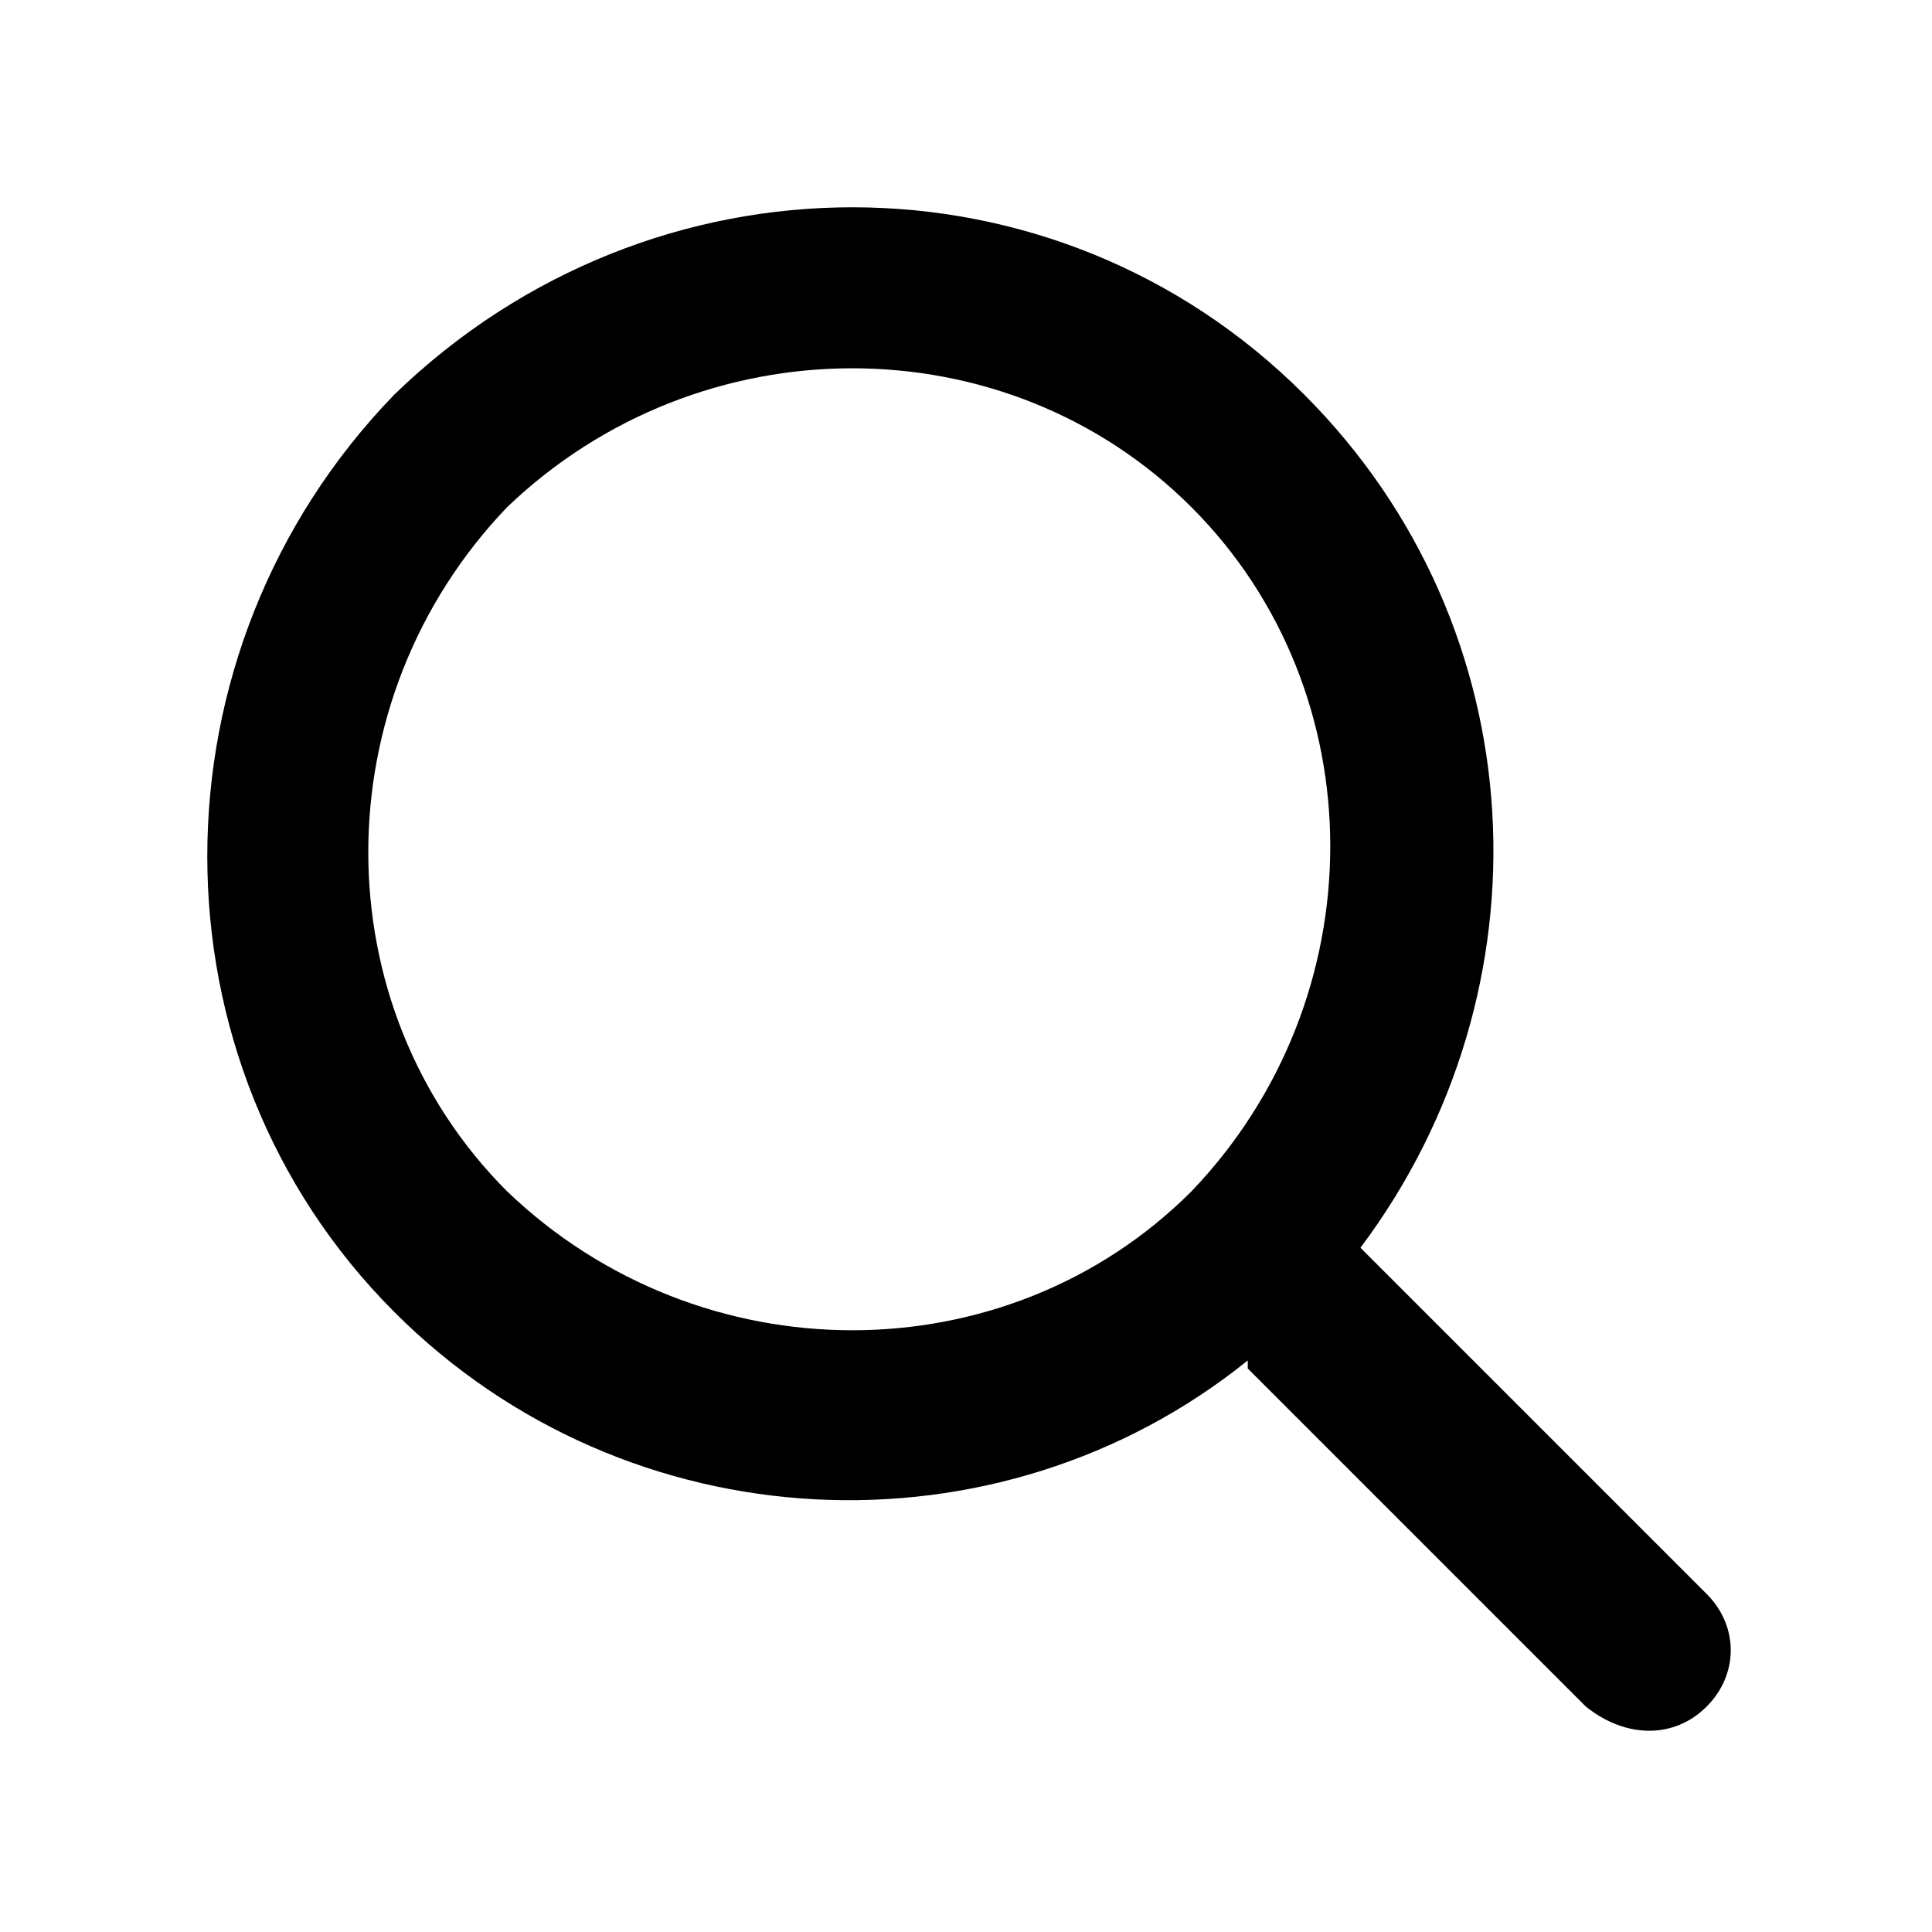
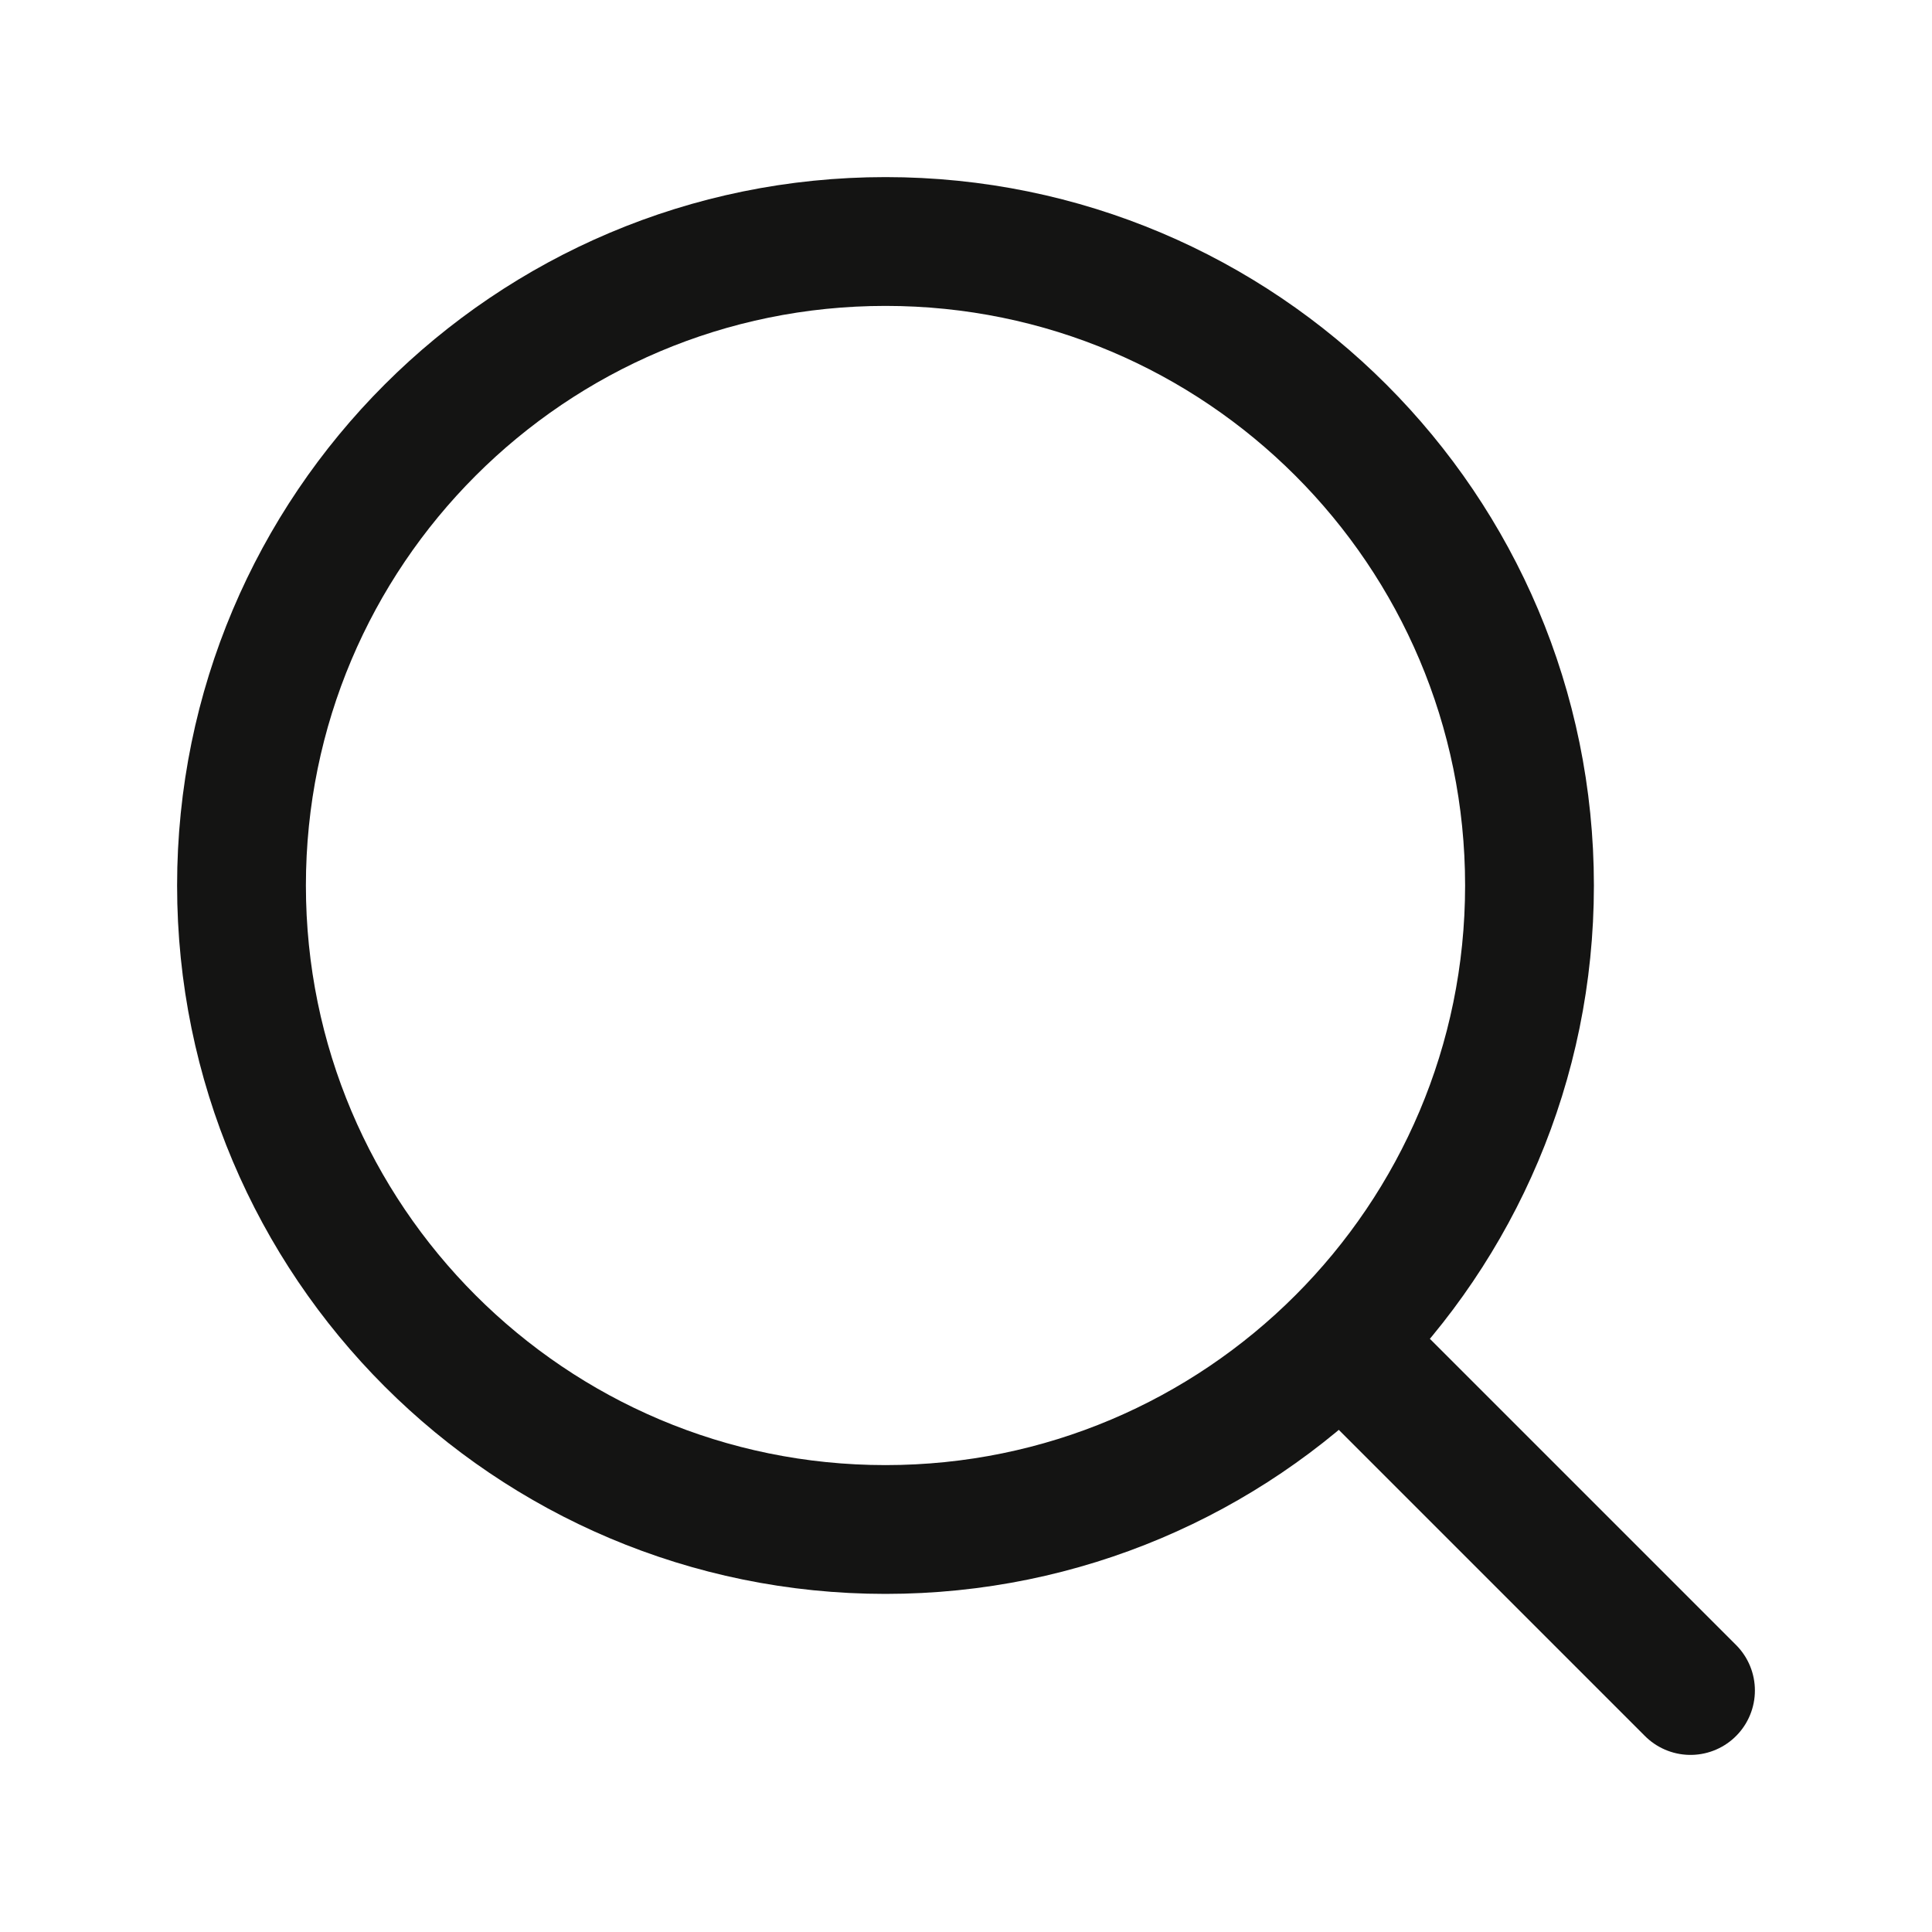
- <svg xmlns="http://www.w3.org/2000/svg" viewBox="0 0 24 24" width="24" height="24">
-   <path d="M16.9,15.5c2.4-3.2,2.2-7.7-0.7-10.6c-3.1-3.1-8.1-3.1-11.3,0c-3.1,3.2-3.1,8.3,0,11.4     c2.9,2.9,7.5,3.1,10.6,0.6c0,0.1,0,0.1,0,0.1l4.2,4.2c0.5,0.4,1.1,0.4,1.5,0c0.4-0.4,0.4-1,0-1.4L16.9,15.5     C16.9,15.5,16.9,15.5,16.9,15.5L16.9,15.5z M14.8,6.3c2.3,2.3,2.3,6.1,0,8.5c-2.3,2.3-6.1,2.3-8.5,0C4,12.5,4,8.7,6.3,6.3     C8.7,4,12.5,4,14.8,6.3z" />
+ <svg xmlns="http://www.w3.org/2000/svg" width="24" height="24" viewBox="0 0 24 24" fill="none" stroke="#141413" stroke-width="1.6" stroke-linecap="round" stroke-linejoin="round">
+   <path d="m21 21-4.34-4.34" />
+   <circle cx="11" cy="11" r="8" />
</svg>
